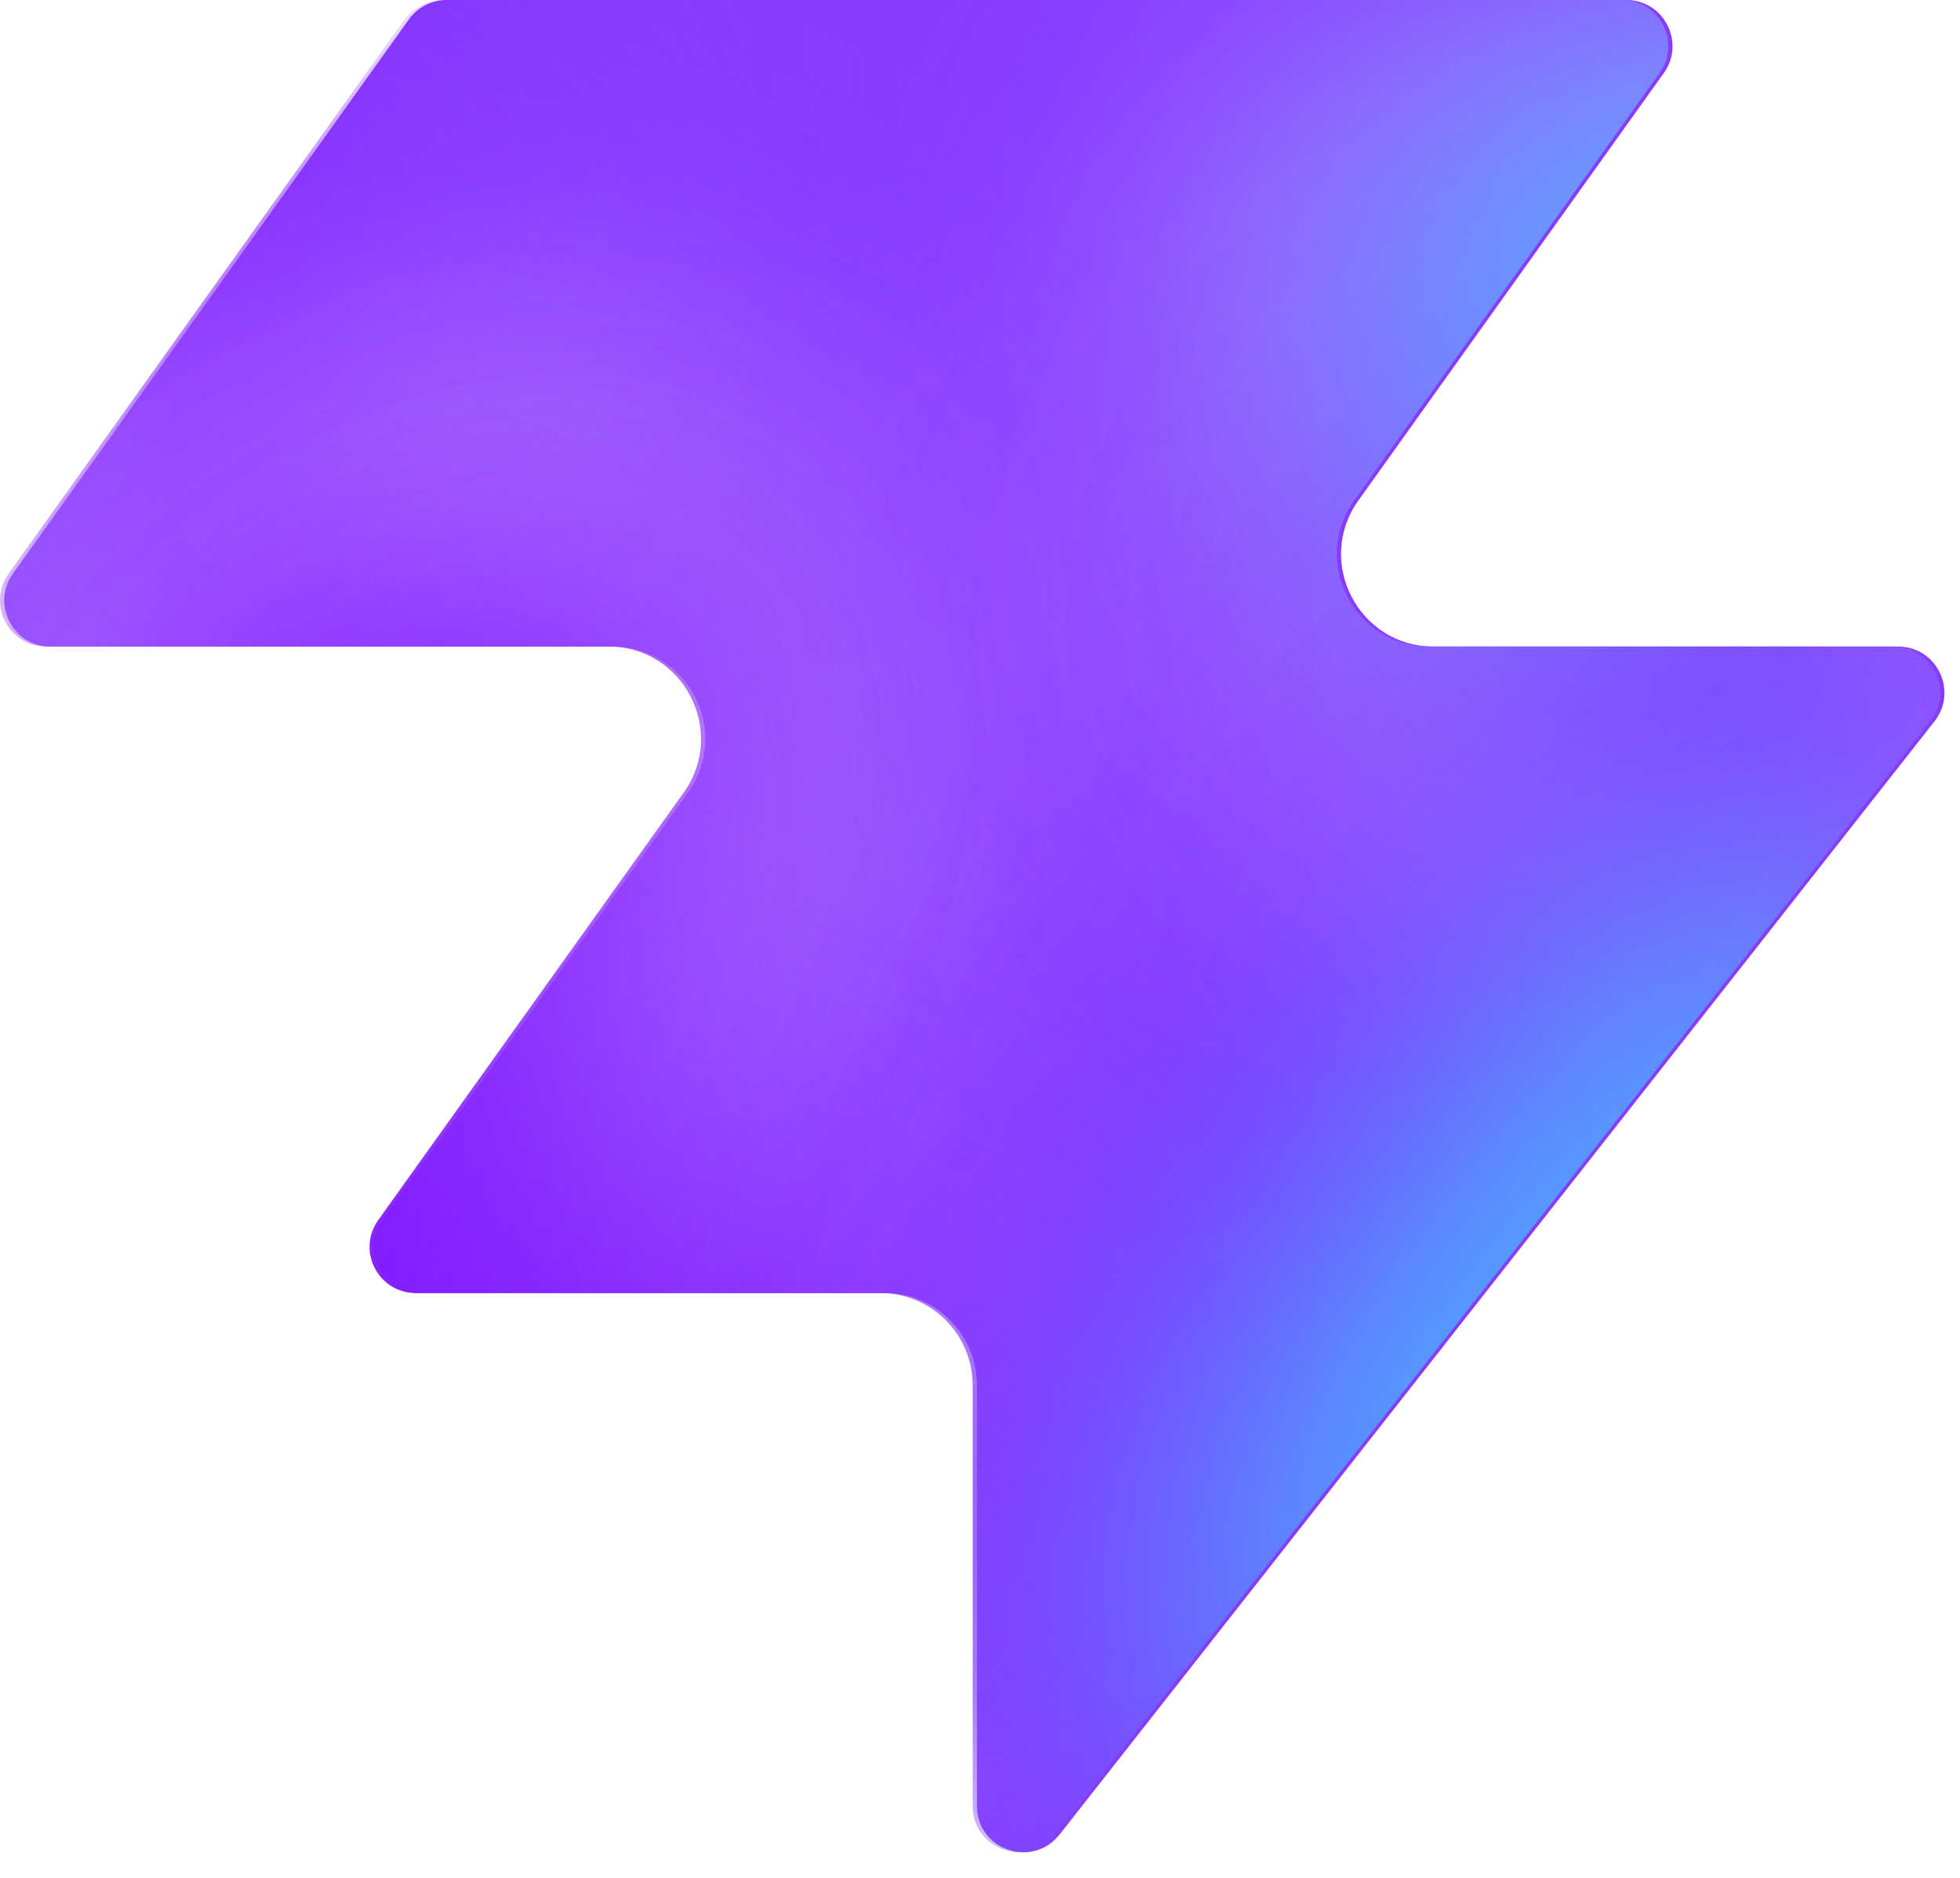
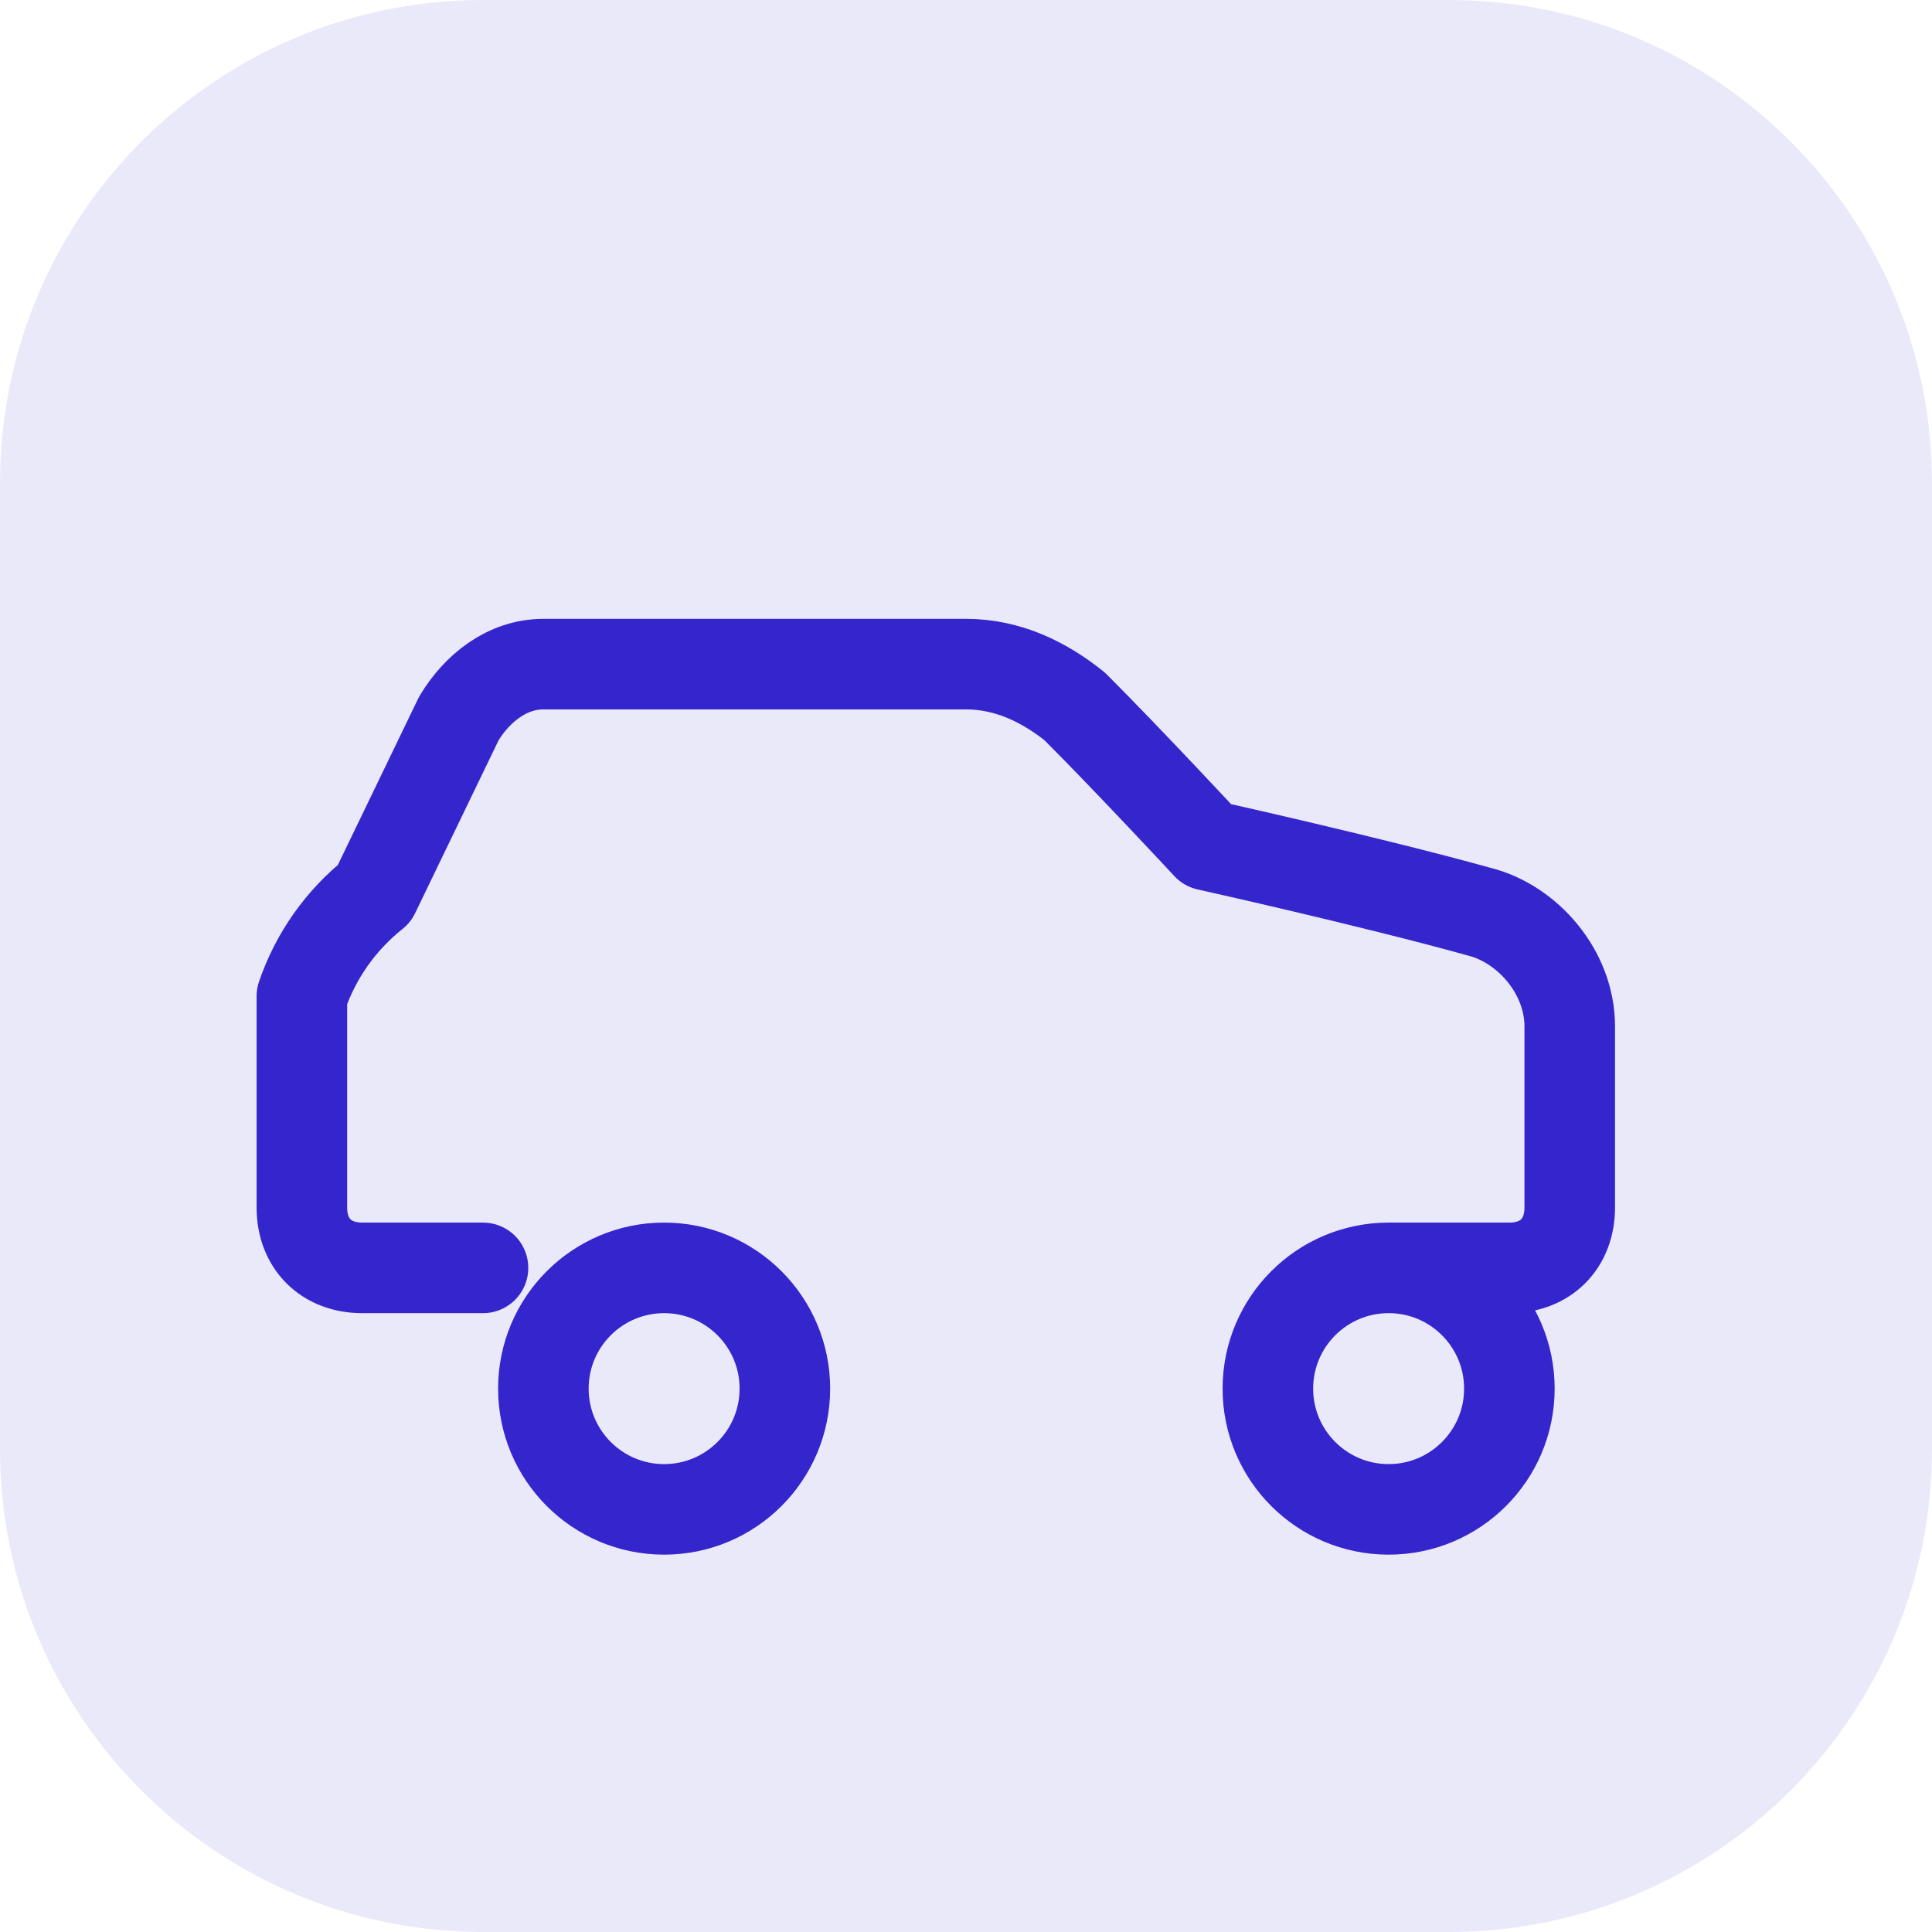
- <svg xmlns="http://www.w3.org/2000/svg" width="48" height="46" fill="none" viewBox="0 0 48 46">
-   <path fill="#863bff" d="M25.946 44.938c-.664.845-2.021.375-2.021-.698V33.937a2.26 2.26 0 0 0-2.262-2.262H10.287c-.92 0-1.456-1.04-.92-1.788l7.48-10.471c1.07-1.497 0-3.578-1.842-3.578H1.237c-.92 0-1.456-1.04-.92-1.788L10.013.474c.214-.297.556-.474.92-.474h28.894c.92 0 1.456 1.04.92 1.788l-7.48 10.471c-1.07 1.498 0 3.579 1.842 3.579h11.377c.943 0 1.473 1.088.89 1.83L25.947 44.94z" style="fill:#863bff;fill:color(display-p3 .525 .23 1);fill-opacity:1" />
-   <mask id="a" width="48" height="46" x="0" y="0" maskUnits="userSpaceOnUse" style="mask-type:alpha">
-     <path fill="#000" d="M25.842 44.938c-.664.844-2.021.375-2.021-.698V33.937a2.26 2.26 0 0 0-2.262-2.262H10.183c-.92 0-1.456-1.04-.92-1.788l7.48-10.471c1.07-1.498 0-3.579-1.842-3.579H1.133c-.92 0-1.456-1.04-.92-1.787L9.91.473c.214-.297.556-.474.92-.474h28.894c.92 0 1.456 1.04.92 1.788l-7.48 10.471c-1.07 1.498 0 3.578 1.842 3.578h11.377c.943 0 1.473 1.088.89 1.832L25.843 44.94z" style="fill:#000;fill-opacity:1" />
-   </mask>
-   <g mask="url(#a)">
-     <g filter="url(#b)">
-       <ellipse cx="5.508" cy="14.704" fill="#ede6ff" rx="5.508" ry="14.704" style="fill:#ede6ff;fill:color(display-p3 .927 .903 1);fill-opacity:1" transform="matrix(.00324 1 1 -.00324 -4.47 31.516)" />
-     </g>
-     <g filter="url(#c)">
-       <ellipse cx="10.399" cy="29.851" fill="#ede6ff" rx="10.399" ry="29.851" style="fill:#ede6ff;fill:color(display-p3 .927 .903 1);fill-opacity:1" transform="matrix(.00324 1 1 -.00324 -39.328 7.883)" />
-     </g>
-     <g filter="url(#d)">
-       <ellipse cx="5.508" cy="30.487" fill="#7e14ff" rx="5.508" ry="30.487" style="fill:#7e14ff;fill:color(display-p3 .492 .077 1);fill-opacity:1" transform="rotate(89.814 -25.913 -14.639)scale(1 -1)" />
-     </g>
-     <g filter="url(#e)">
-       <ellipse cx="5.508" cy="30.599" fill="#7e14ff" rx="5.508" ry="30.599" style="fill:#7e14ff;fill:color(display-p3 .492 .077 1);fill-opacity:1" transform="rotate(89.814 -32.644 -3.334)scale(1 -1)" />
-     </g>
-     <g filter="url(#f)">
-       <ellipse cx="5.508" cy="30.599" fill="#7e14ff" rx="5.508" ry="30.599" style="fill:#7e14ff;fill:color(display-p3 .492 .077 1);fill-opacity:1" transform="matrix(.00324 1 1 -.00324 -34.34 30.47)" />
-     </g>
-     <g filter="url(#g)">
-       <ellipse cx="14.072" cy="22.078" fill="#ede6ff" rx="14.072" ry="22.078" style="fill:#ede6ff;fill:color(display-p3 .927 .903 1);fill-opacity:1" transform="rotate(93.35 24.506 48.493)scale(-1 1)" />
-     </g>
-     <g filter="url(#h)">
-       <ellipse cx="3.47" cy="21.501" fill="#7e14ff" rx="3.47" ry="21.501" style="fill:#7e14ff;fill:color(display-p3 .492 .077 1);fill-opacity:1" transform="rotate(89.009 28.708 47.59)scale(-1 1)" />
-     </g>
-     <g filter="url(#i)">
-       <ellipse cx="3.47" cy="21.501" fill="#7e14ff" rx="3.47" ry="21.501" style="fill:#7e14ff;fill:color(display-p3 .492 .077 1);fill-opacity:1" transform="rotate(89.009 28.708 47.59)scale(-1 1)" />
-     </g>
-     <g filter="url(#j)">
-       <ellipse cx=".387" cy="8.972" fill="#7e14ff" rx="4.407" ry="29.108" style="fill:#7e14ff;fill:color(display-p3 .492 .077 1);fill-opacity:1" transform="rotate(39.51 .387 8.972)" />
-     </g>
-     <g filter="url(#k)">
-       <ellipse cx="47.523" cy="-6.092" fill="#7e14ff" rx="4.407" ry="29.108" style="fill:#7e14ff;fill:color(display-p3 .492 .077 1);fill-opacity:1" transform="rotate(37.892 47.523 -6.092)" />
-     </g>
-     <g filter="url(#l)">
-       <ellipse cx="41.412" cy="6.333" fill="#47bfff" rx="5.971" ry="9.665" style="fill:#47bfff;fill:color(display-p3 .28 .748 1);fill-opacity:1" transform="rotate(37.892 41.412 6.333)" />
-     </g>
-     <g filter="url(#m)">
-       <ellipse cx="-1.879" cy="38.332" fill="#7e14ff" rx="4.407" ry="29.108" style="fill:#7e14ff;fill:color(display-p3 .492 .077 1);fill-opacity:1" transform="rotate(37.892 -1.88 38.332)" />
-     </g>
-     <g filter="url(#n)">
-       <ellipse cx="-1.879" cy="38.332" fill="#7e14ff" rx="4.407" ry="29.108" style="fill:#7e14ff;fill:color(display-p3 .492 .077 1);fill-opacity:1" transform="rotate(37.892 -1.88 38.332)" />
-     </g>
-     <g filter="url(#o)">
-       <ellipse cx="35.651" cy="29.907" fill="#7e14ff" rx="4.407" ry="29.108" style="fill:#7e14ff;fill:color(display-p3 .492 .077 1);fill-opacity:1" transform="rotate(37.892 35.651 29.907)" />
-     </g>
-     <g filter="url(#p)">
-       <ellipse cx="38.418" cy="32.4" fill="#47bfff" rx="5.971" ry="15.297" style="fill:#47bfff;fill:color(display-p3 .28 .748 1);fill-opacity:1" transform="rotate(37.892 38.418 32.4)" />
-     </g>
+ <svg xmlns="http://www.w3.org/2000/svg" viewBox="0 0 32 32" width="100%" height="100%">
+   <rect width="32" height="32" rx="8" fill="#eae9fa" />
+   <g transform="translate(4, 4)">
+     <path d="M19 17h2c.6 0 1-.4 1-1v-3c0-.9-.7-1.7-1.5-1.9C18.7 10.6 16 10 16 10s-1.3-1.4-2.2-2.3c-.5-.4-1.1-.7-1.8-.7H5c-.6 0-1.1.4-1.4.9l-1.4 2.9A3.7 3.7 0 0 0 1 12.5V16c0 .6.4 1 1 1h2m15 0a2 2 0 1 0 0 4 2 2 0 0 0 0-4Zm-12 0a2 2 0 1 0 0 4 2 2 0 0 0 0-4Z" stroke="#3525cd" stroke-width="1.5" stroke-linecap="round" stroke-linejoin="round" fill="none" />
  </g>
-   <defs>
-     <filter id="b" width="60.045" height="41.654" x="-19.77" y="16.149" color-interpolation-filters="sRGB" filterUnits="userSpaceOnUse">
-       <feFlood flood-opacity="0" result="BackgroundImageFix" />
-       <feBlend in="SourceGraphic" in2="BackgroundImageFix" result="shape" />
-       <feGaussianBlur result="effect1_foregroundBlur_2002_17158" stdDeviation="7.659" />
-     </filter>
-     <filter id="c" width="90.34" height="51.437" x="-54.613" y="-7.533" color-interpolation-filters="sRGB" filterUnits="userSpaceOnUse">
-       <feFlood flood-opacity="0" result="BackgroundImageFix" />
-       <feBlend in="SourceGraphic" in2="BackgroundImageFix" result="shape" />
-       <feGaussianBlur result="effect1_foregroundBlur_2002_17158" stdDeviation="7.659" />
-     </filter>
-     <filter id="d" width="79.355" height="29.4" x="-49.64" y="2.03" color-interpolation-filters="sRGB" filterUnits="userSpaceOnUse">
-       <feFlood flood-opacity="0" result="BackgroundImageFix" />
-       <feBlend in="SourceGraphic" in2="BackgroundImageFix" result="shape" />
-       <feGaussianBlur result="effect1_foregroundBlur_2002_17158" stdDeviation="4.596" />
-     </filter>
-     <filter id="e" width="79.579" height="29.4" x="-45.045" y="20.029" color-interpolation-filters="sRGB" filterUnits="userSpaceOnUse">
-       <feFlood flood-opacity="0" result="BackgroundImageFix" />
-       <feBlend in="SourceGraphic" in2="BackgroundImageFix" result="shape" />
-       <feGaussianBlur result="effect1_foregroundBlur_2002_17158" stdDeviation="4.596" />
-     </filter>
-     <filter id="f" width="79.579" height="29.4" x="-43.513" y="21.178" color-interpolation-filters="sRGB" filterUnits="userSpaceOnUse">
-       <feFlood flood-opacity="0" result="BackgroundImageFix" />
-       <feBlend in="SourceGraphic" in2="BackgroundImageFix" result="shape" />
-       <feGaussianBlur result="effect1_foregroundBlur_2002_17158" stdDeviation="4.596" />
-     </filter>
-     <filter id="g" width="74.749" height="58.852" x="15.756" y="-17.901" color-interpolation-filters="sRGB" filterUnits="userSpaceOnUse">
-       <feFlood flood-opacity="0" result="BackgroundImageFix" />
-       <feBlend in="SourceGraphic" in2="BackgroundImageFix" result="shape" />
-       <feGaussianBlur result="effect1_foregroundBlur_2002_17158" stdDeviation="7.659" />
-     </filter>
-     <filter id="h" width="61.377" height="25.362" x="23.548" y="2.284" color-interpolation-filters="sRGB" filterUnits="userSpaceOnUse">
-       <feFlood flood-opacity="0" result="BackgroundImageFix" />
-       <feBlend in="SourceGraphic" in2="BackgroundImageFix" result="shape" />
-       <feGaussianBlur result="effect1_foregroundBlur_2002_17158" stdDeviation="4.596" />
-     </filter>
-     <filter id="i" width="61.377" height="25.362" x="23.548" y="2.284" color-interpolation-filters="sRGB" filterUnits="userSpaceOnUse">
-       <feFlood flood-opacity="0" result="BackgroundImageFix" />
-       <feBlend in="SourceGraphic" in2="BackgroundImageFix" result="shape" />
-       <feGaussianBlur result="effect1_foregroundBlur_2002_17158" stdDeviation="4.596" />
-     </filter>
-     <filter id="j" width="56.045" height="63.649" x="-27.636" y="-22.853" color-interpolation-filters="sRGB" filterUnits="userSpaceOnUse">
-       <feFlood flood-opacity="0" result="BackgroundImageFix" />
-       <feBlend in="SourceGraphic" in2="BackgroundImageFix" result="shape" />
-       <feGaussianBlur result="effect1_foregroundBlur_2002_17158" stdDeviation="4.596" />
-     </filter>
-     <filter id="k" width="54.814" height="64.646" x="20.116" y="-38.415" color-interpolation-filters="sRGB" filterUnits="userSpaceOnUse">
-       <feFlood flood-opacity="0" result="BackgroundImageFix" />
-       <feBlend in="SourceGraphic" in2="BackgroundImageFix" result="shape" />
-       <feGaussianBlur result="effect1_foregroundBlur_2002_17158" stdDeviation="4.596" />
-     </filter>
-     <filter id="l" width="33.541" height="35.313" x="24.641" y="-11.323" color-interpolation-filters="sRGB" filterUnits="userSpaceOnUse">
-       <feFlood flood-opacity="0" result="BackgroundImageFix" />
-       <feBlend in="SourceGraphic" in2="BackgroundImageFix" result="shape" />
-       <feGaussianBlur result="effect1_foregroundBlur_2002_17158" stdDeviation="4.596" />
-     </filter>
-     <filter id="m" width="54.814" height="64.646" x="-29.286" y="6.009" color-interpolation-filters="sRGB" filterUnits="userSpaceOnUse">
-       <feFlood flood-opacity="0" result="BackgroundImageFix" />
-       <feBlend in="SourceGraphic" in2="BackgroundImageFix" result="shape" />
-       <feGaussianBlur result="effect1_foregroundBlur_2002_17158" stdDeviation="4.596" />
-     </filter>
-     <filter id="n" width="54.814" height="64.646" x="-29.286" y="6.009" color-interpolation-filters="sRGB" filterUnits="userSpaceOnUse">
-       <feFlood flood-opacity="0" result="BackgroundImageFix" />
-       <feBlend in="SourceGraphic" in2="BackgroundImageFix" result="shape" />
-       <feGaussianBlur result="effect1_foregroundBlur_2002_17158" stdDeviation="4.596" />
-     </filter>
-     <filter id="o" width="54.814" height="64.646" x="8.244" y="-2.416" color-interpolation-filters="sRGB" filterUnits="userSpaceOnUse">
-       <feFlood flood-opacity="0" result="BackgroundImageFix" />
-       <feBlend in="SourceGraphic" in2="BackgroundImageFix" result="shape" />
-       <feGaussianBlur result="effect1_foregroundBlur_2002_17158" stdDeviation="4.596" />
-     </filter>
-     <filter id="p" width="39.409" height="43.623" x="18.713" y="10.588" color-interpolation-filters="sRGB" filterUnits="userSpaceOnUse">
-       <feFlood flood-opacity="0" result="BackgroundImageFix" />
-       <feBlend in="SourceGraphic" in2="BackgroundImageFix" result="shape" />
-       <feGaussianBlur result="effect1_foregroundBlur_2002_17158" stdDeviation="4.596" />
-     </filter>
-   </defs>
</svg>
